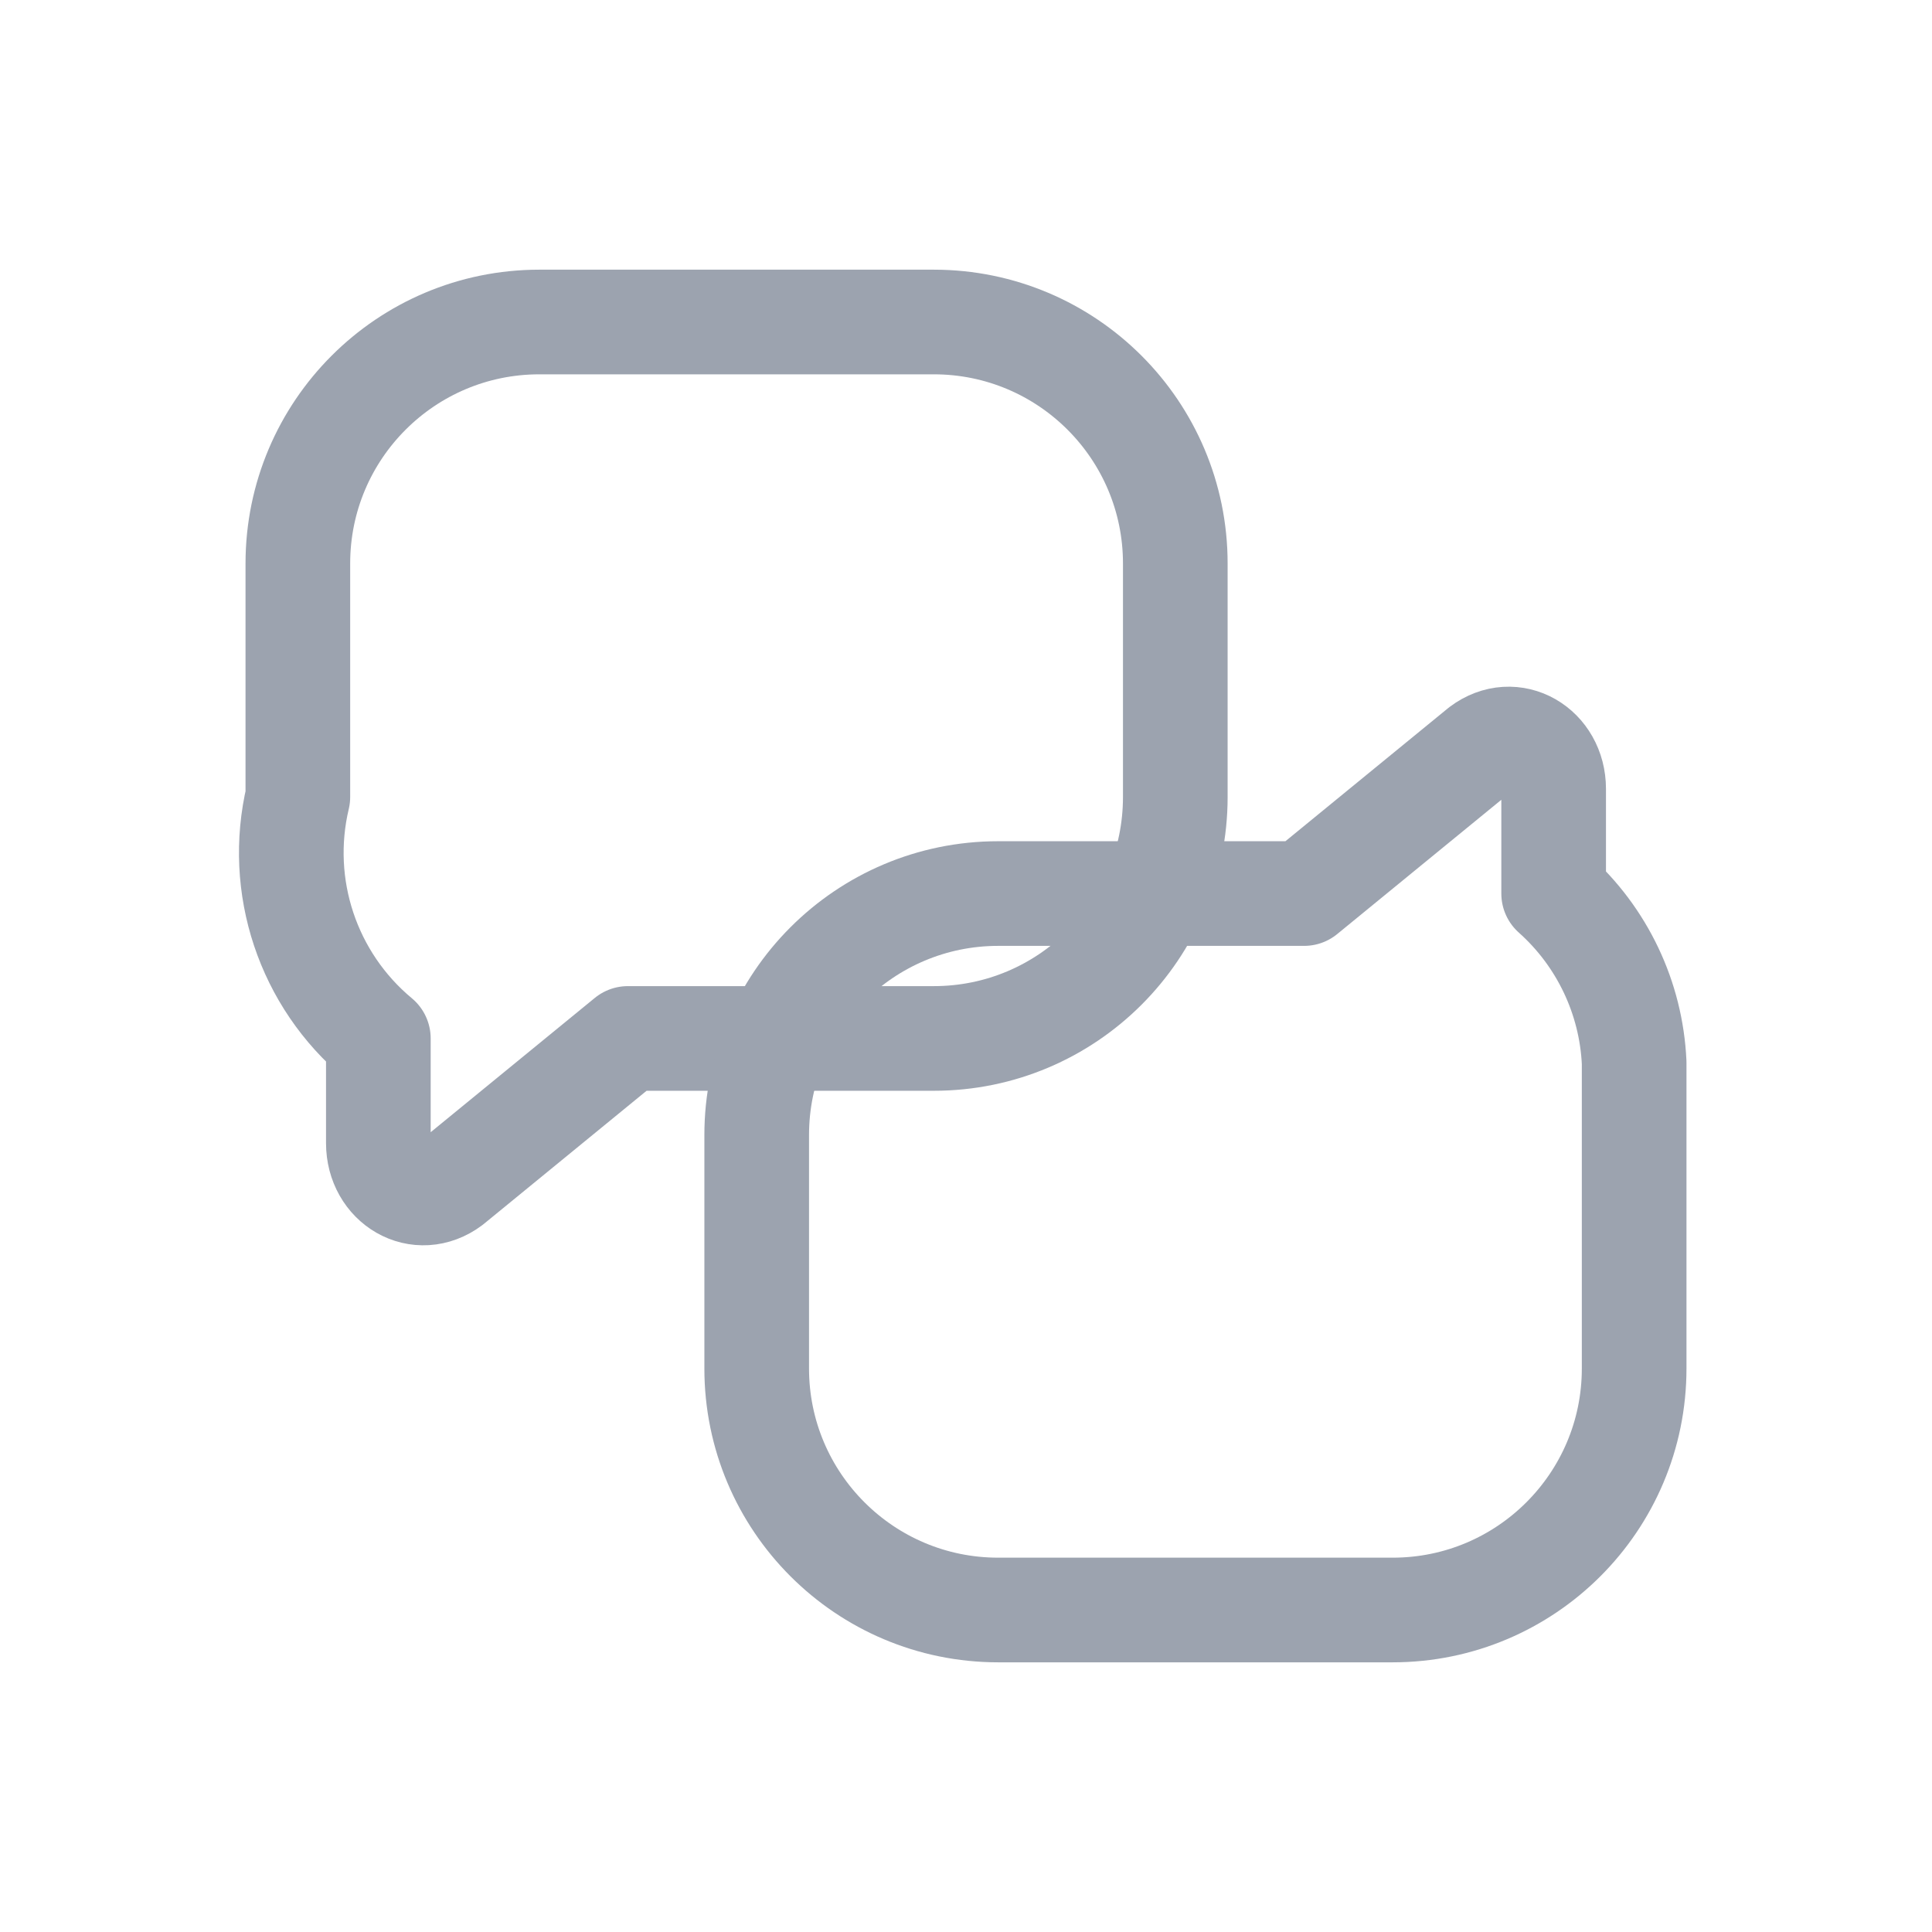
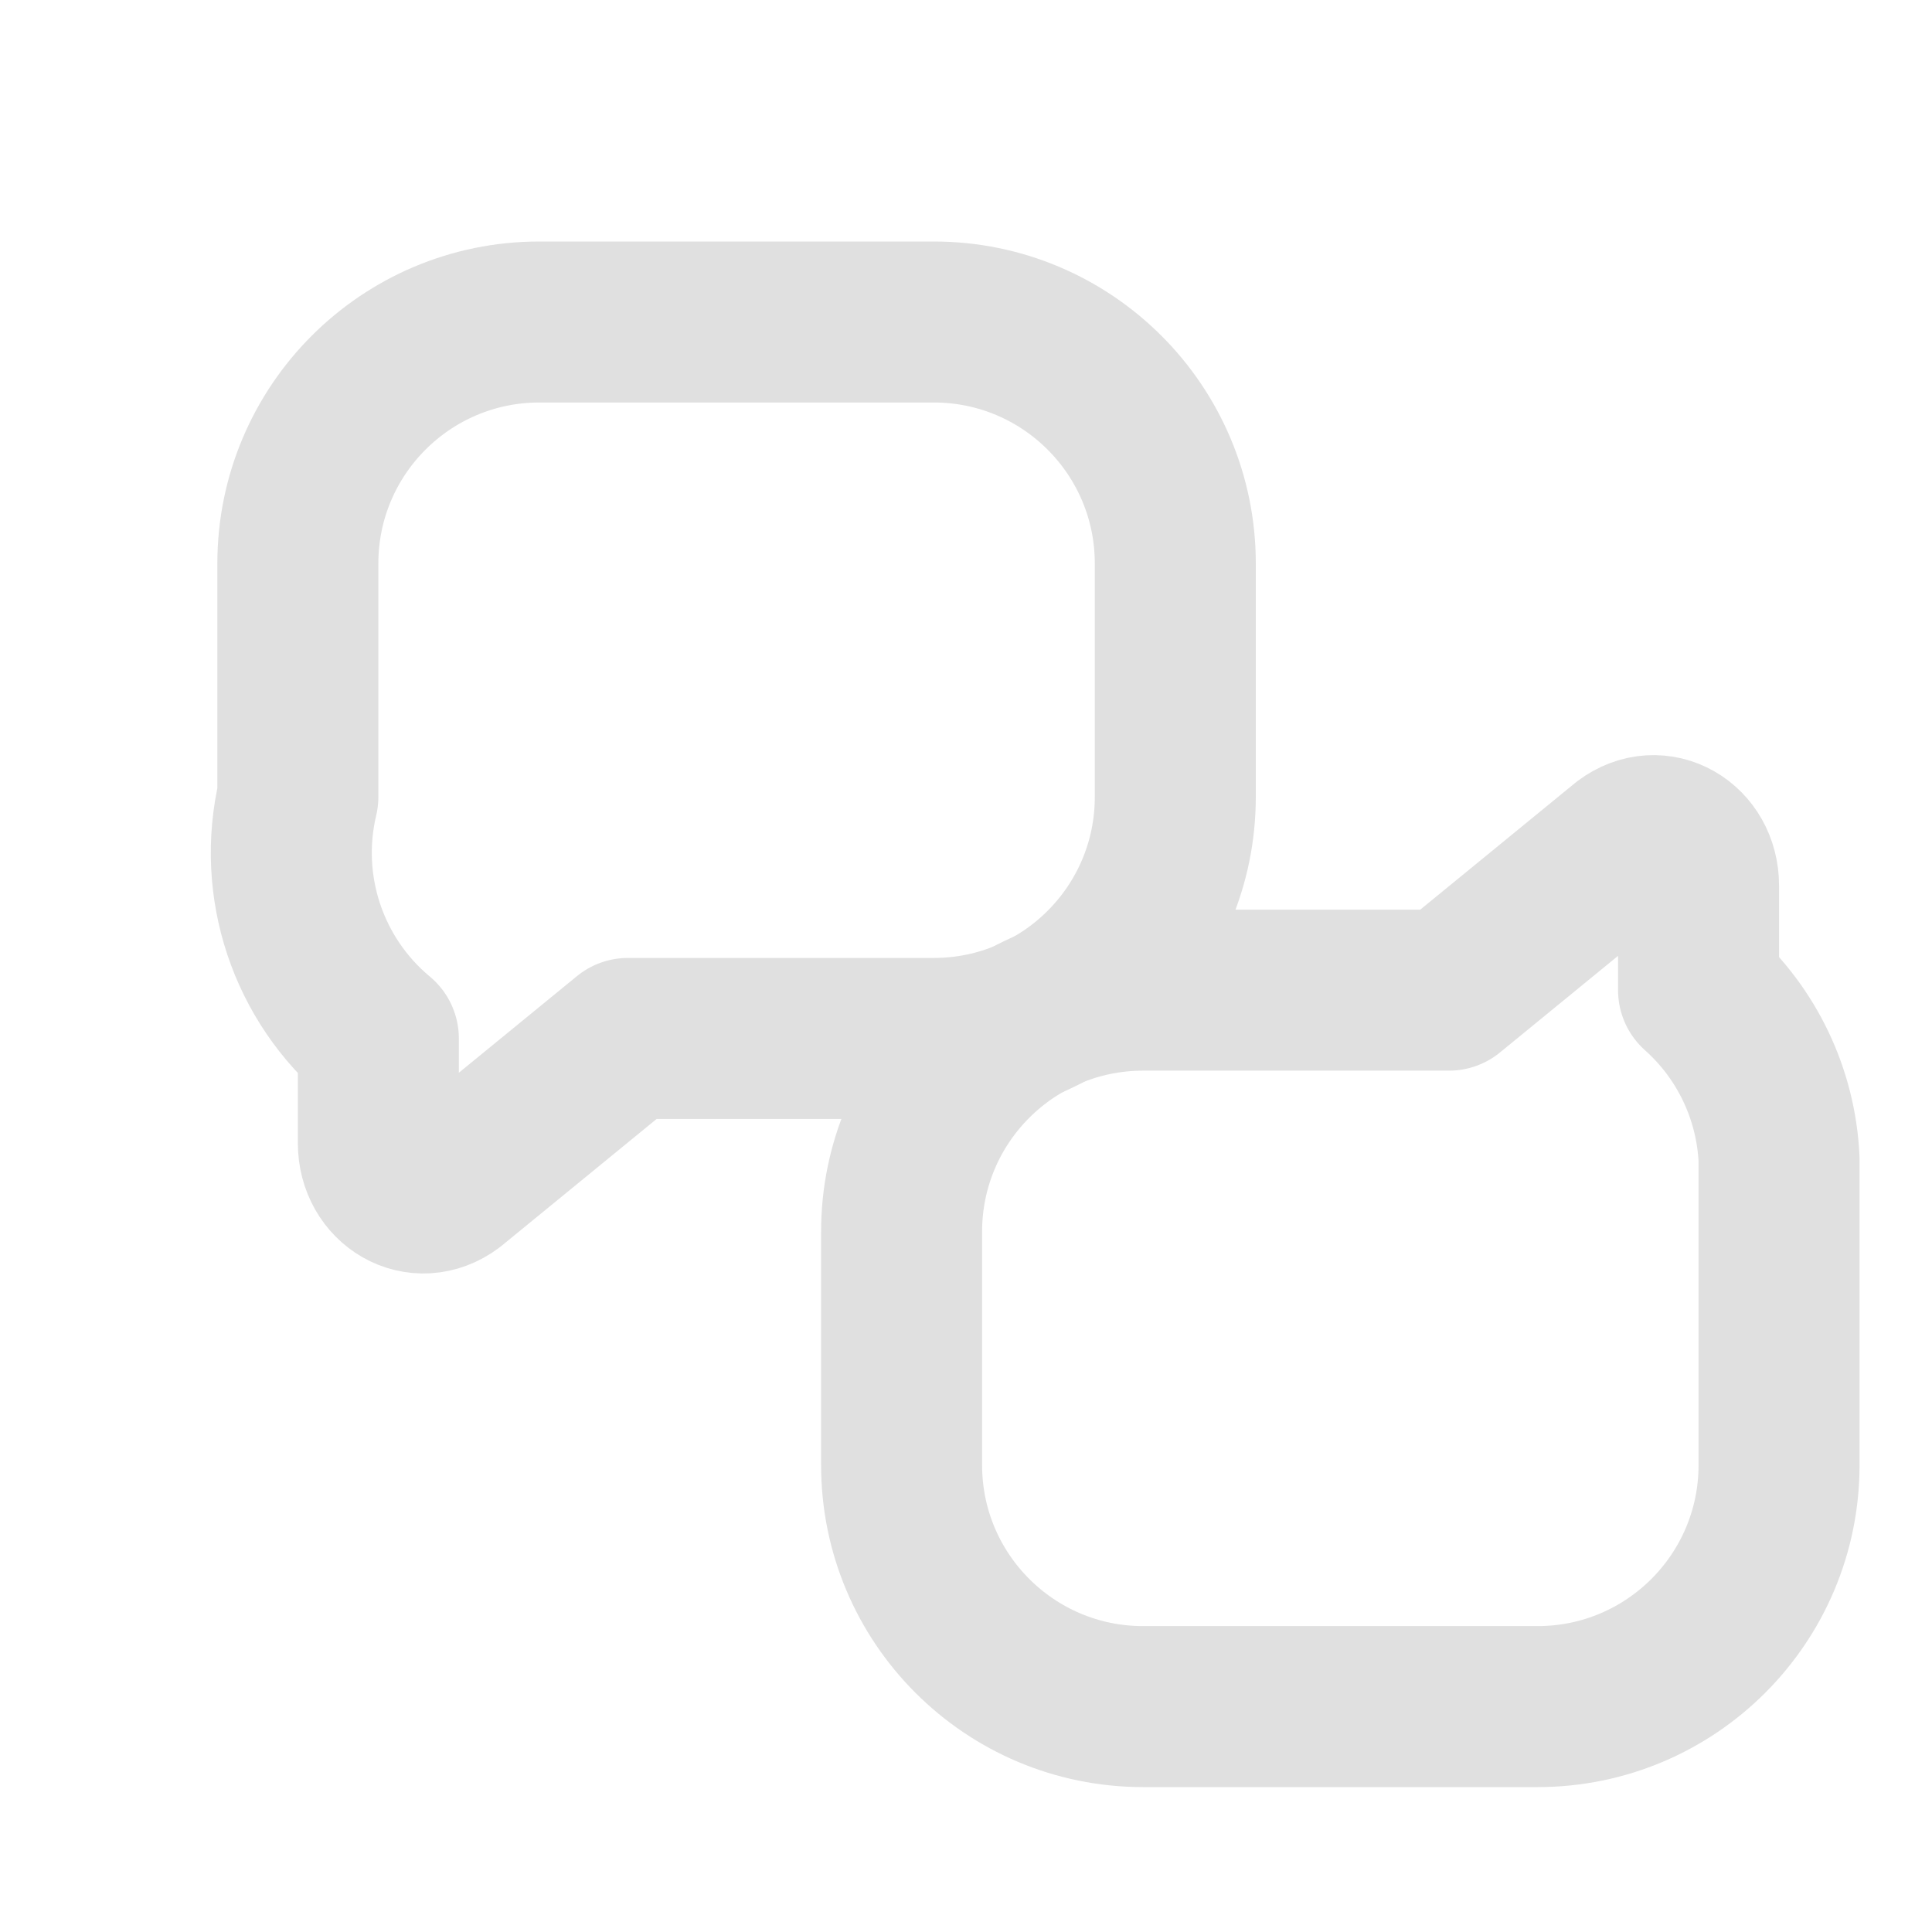
<svg xmlns="http://www.w3.org/2000/svg" viewBox="0 0 24 24" width="256" height="256" fill="none">
-   <path d="M3.7 7A3 3 0 0 1 6.7 4h4.9a3 3 0 0 1 3 3v2.9a3 3 0 0 1-3 3H7.8L5.6 14.7c-.4.3-.9 0-.9-.5v-1.3A3 3 0 0 1 3.7 9.9V7Z" stroke="#9CA3AF" stroke-width="1.3" stroke-linejoin="round" />
-   <path d="M20.3 17A3 3 0 0 1 17.3 20h-4.9a3 3 0 0 1-3-3v-2.9a3 3 0 0 1 3-3h3.8l2.2-1.8c.4-.3.9 0 .9.5v1.3a3 3 0 0 1 1 2.1V17Z" stroke="#9CA3AF" stroke-width="1.3" stroke-linejoin="round" />
+   <path d="M3.7 7A3 3 0 0 1 6.7 4h4.9a3 3 0 0 1 3 3v2.9a3 3 0 0 1-3 3H7.8L5.6 14.7c-.4.3-.9 0-.9-.5v-1.3A3 3 0 0 1 3.7 9.9V7Z" stroke="#E0E0E0" stroke-width="2.0" stroke-linejoin="round" />
+   <g transform="translate(1.8,1.2)">
+     <path d="M20.3 17A3 3 0 0 1 17.3 20h-4.9a3 3 0 0 1-3-3v-2.9a3 3 0 0 1 3-3h3.8l2.2-1.8c.4-.3.9 0 .9.5v1.3a3 3 0 0 1 1 2.1V17Z" stroke="#E0E0E0" stroke-width="2.0" stroke-linejoin="round" />
+   </g>
</svg>
